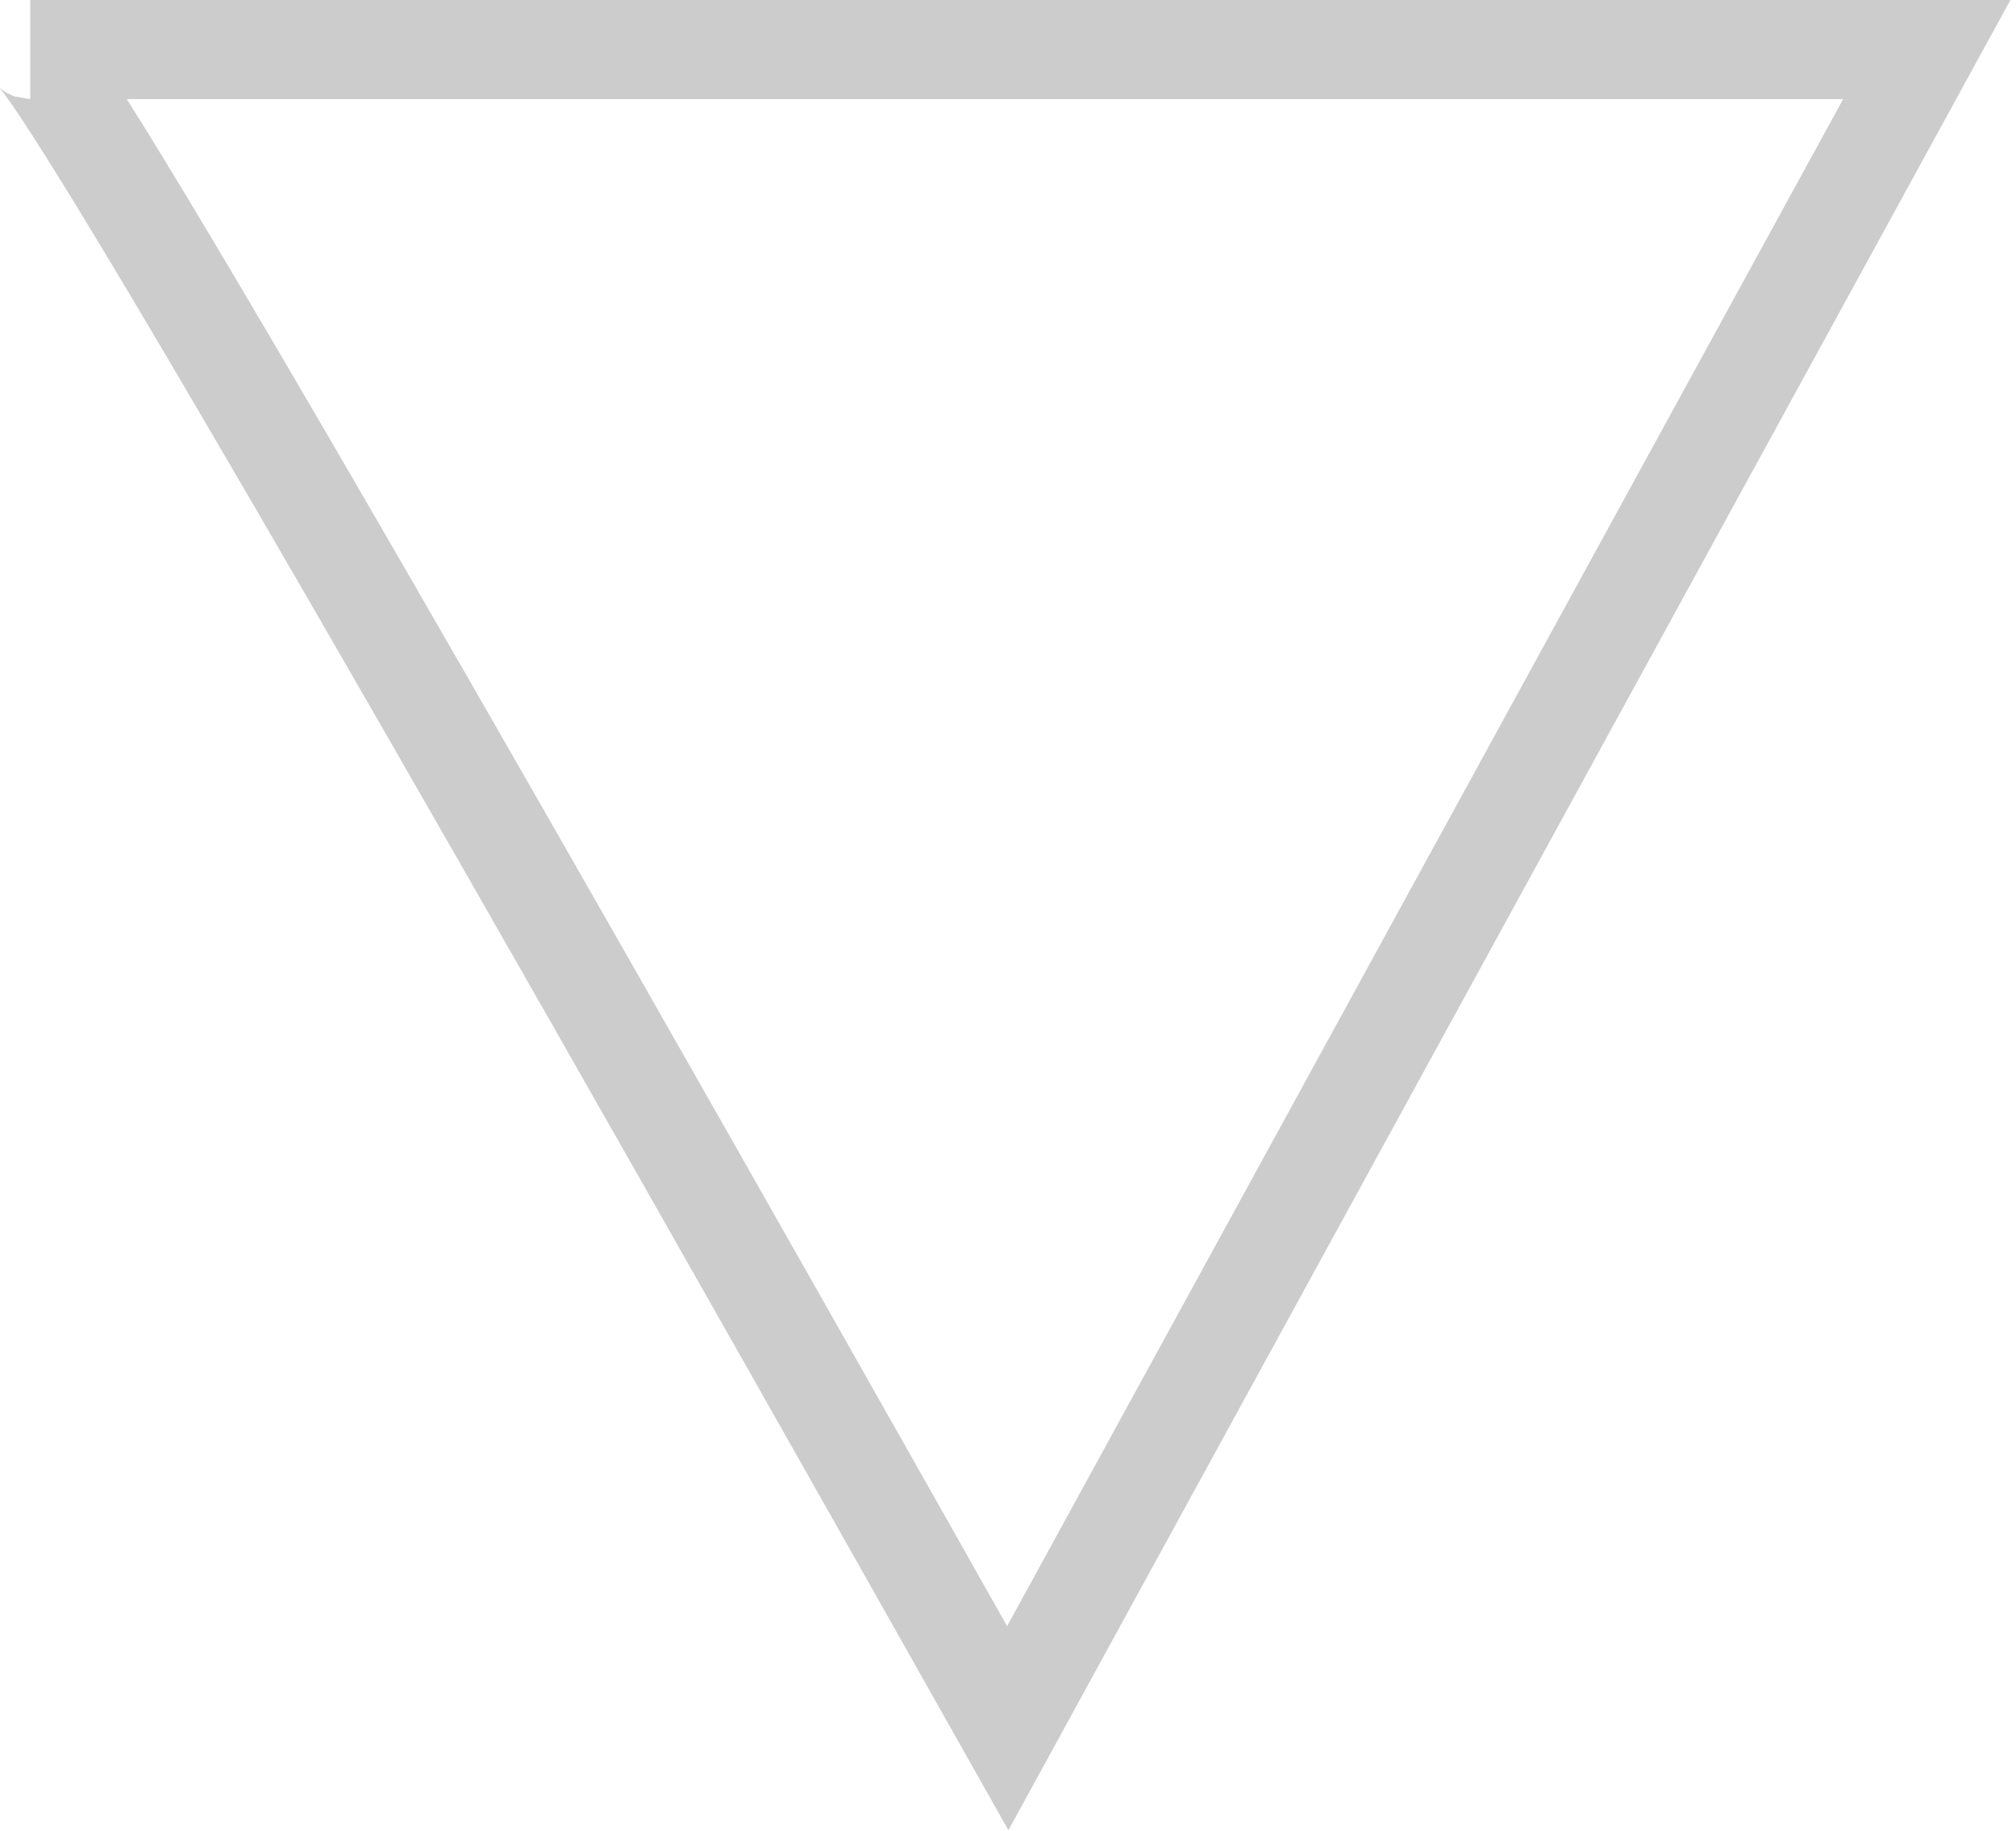
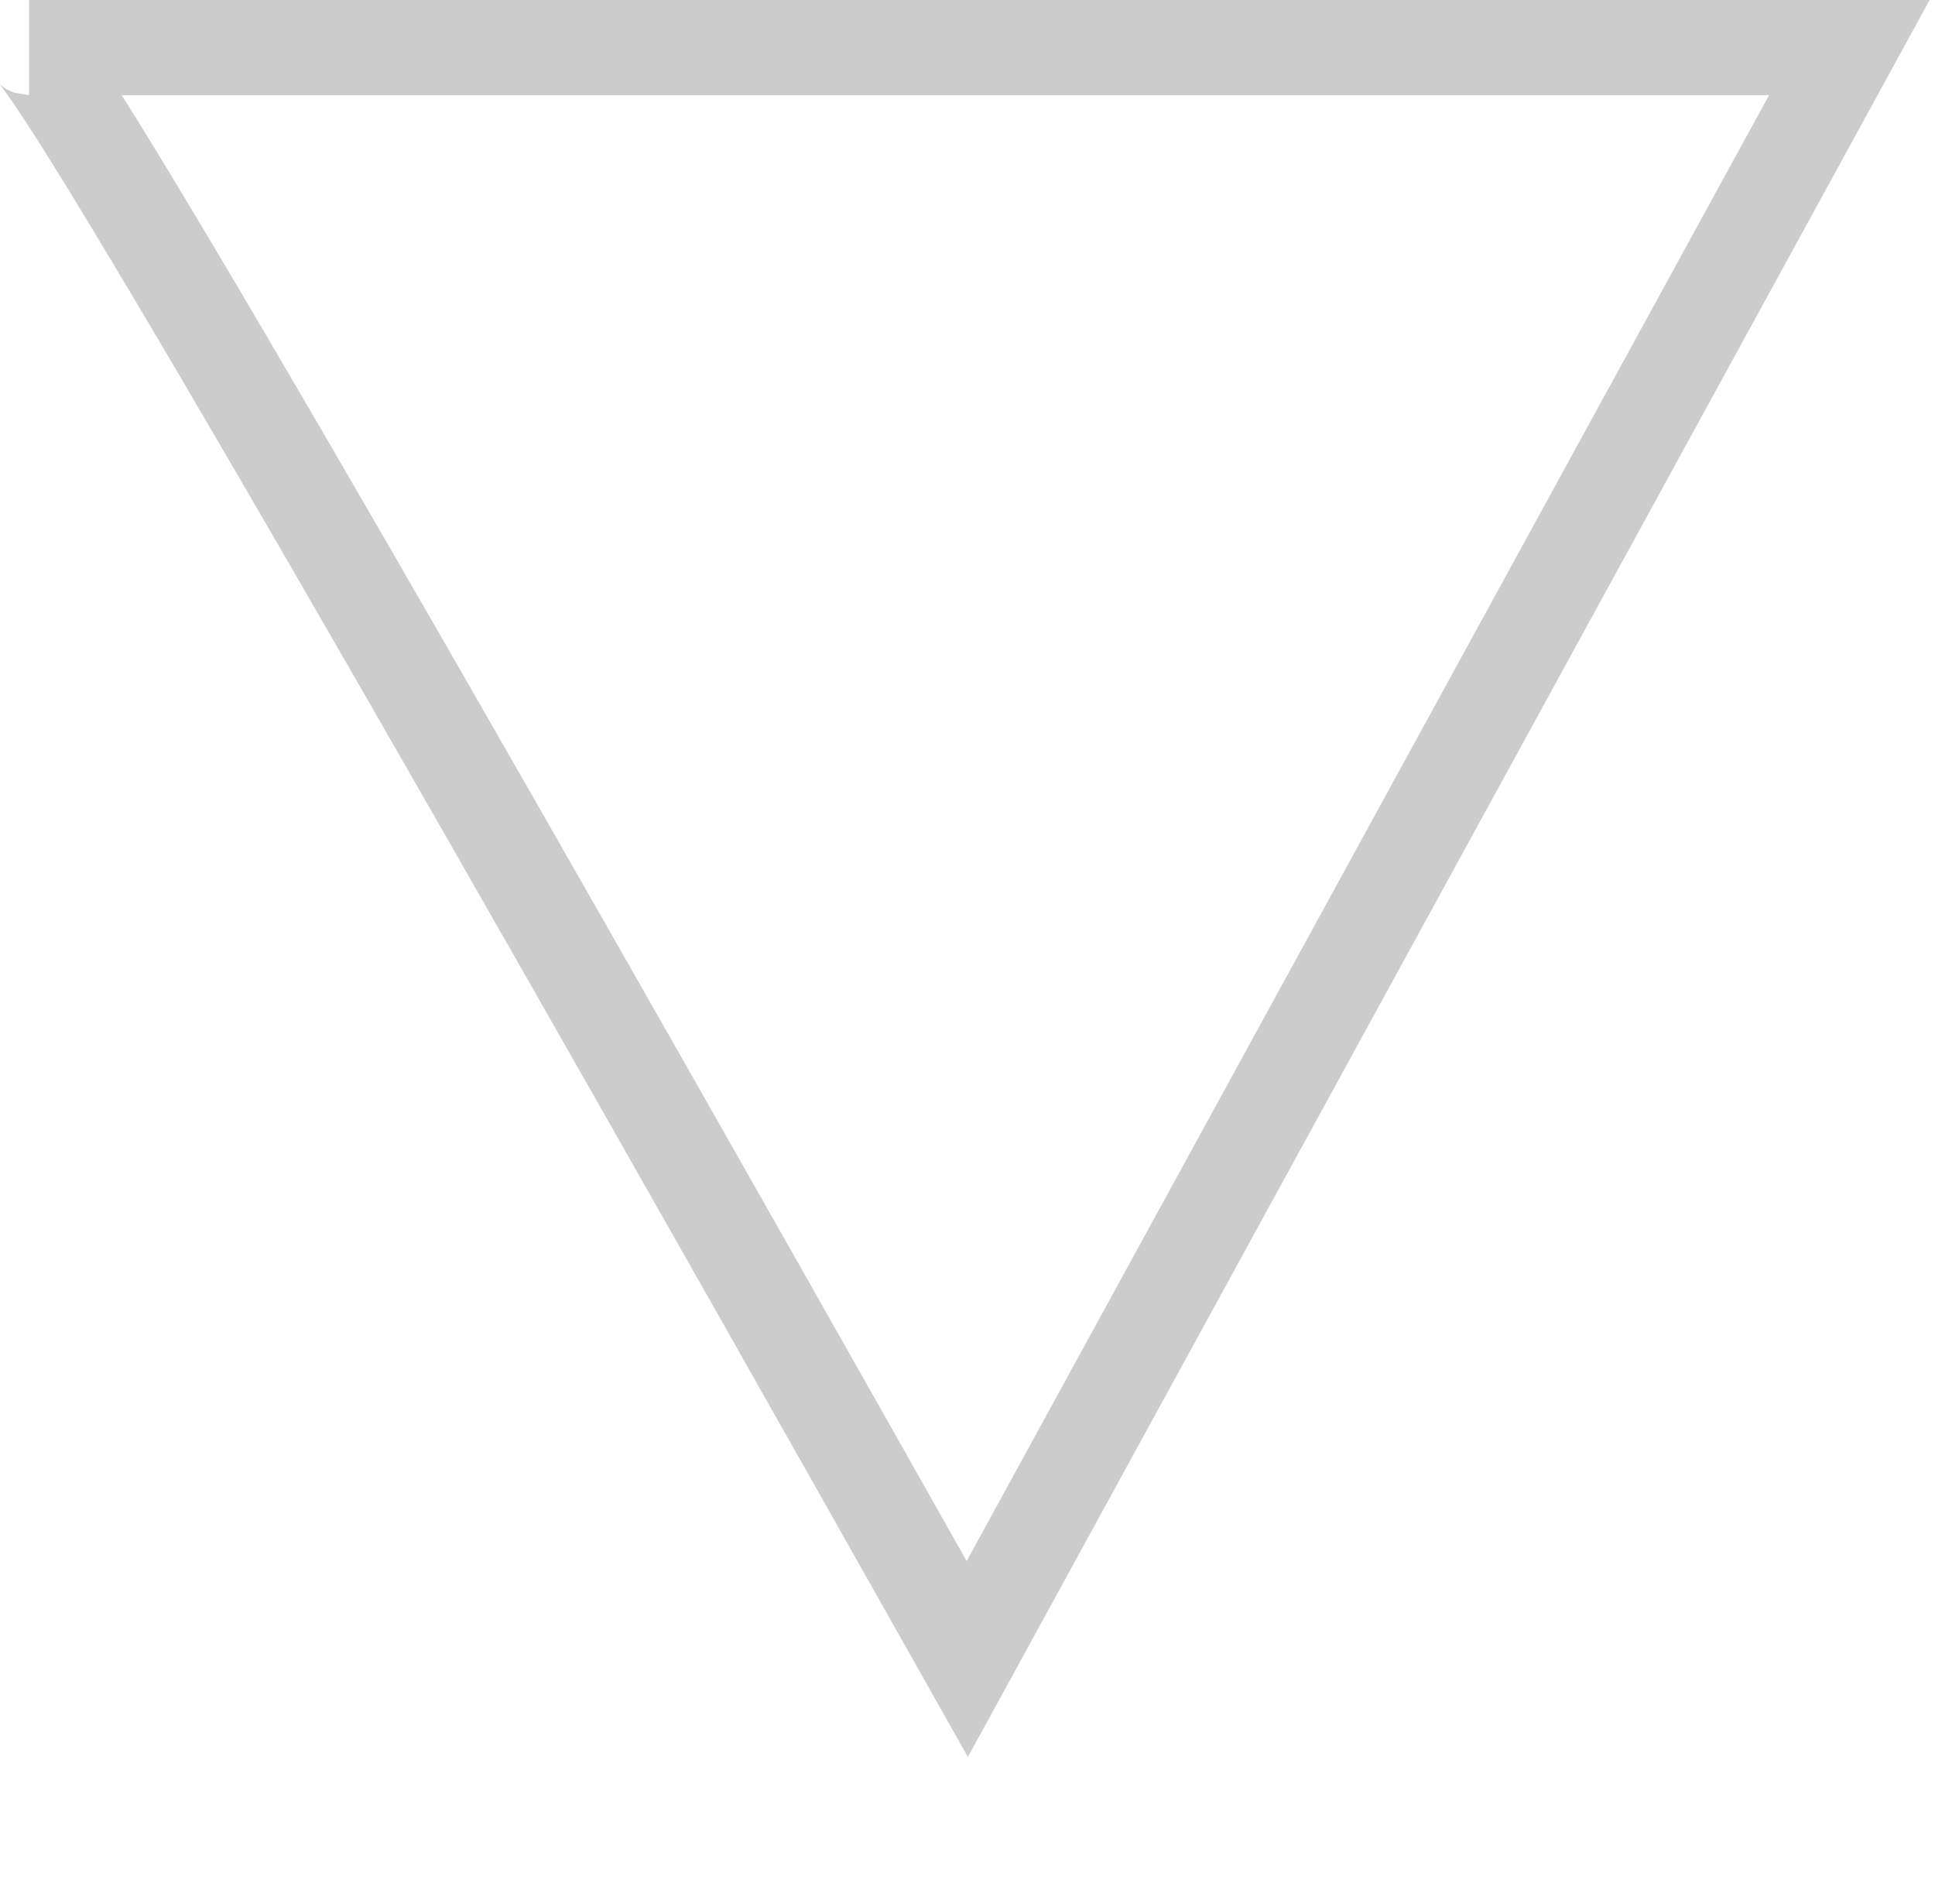
- <svg xmlns="http://www.w3.org/2000/svg" width="305" height="277">
+ <svg xmlns="http://www.w3.org/2000/svg" width="305" height="300">
  <path fill="none" stroke="#000" stroke-width="15" d="M291.5 7.5H4.574c3.119 0 52.416 84.667 147.892 254L291.5 7.5z" opacity=".2" />
</svg>
